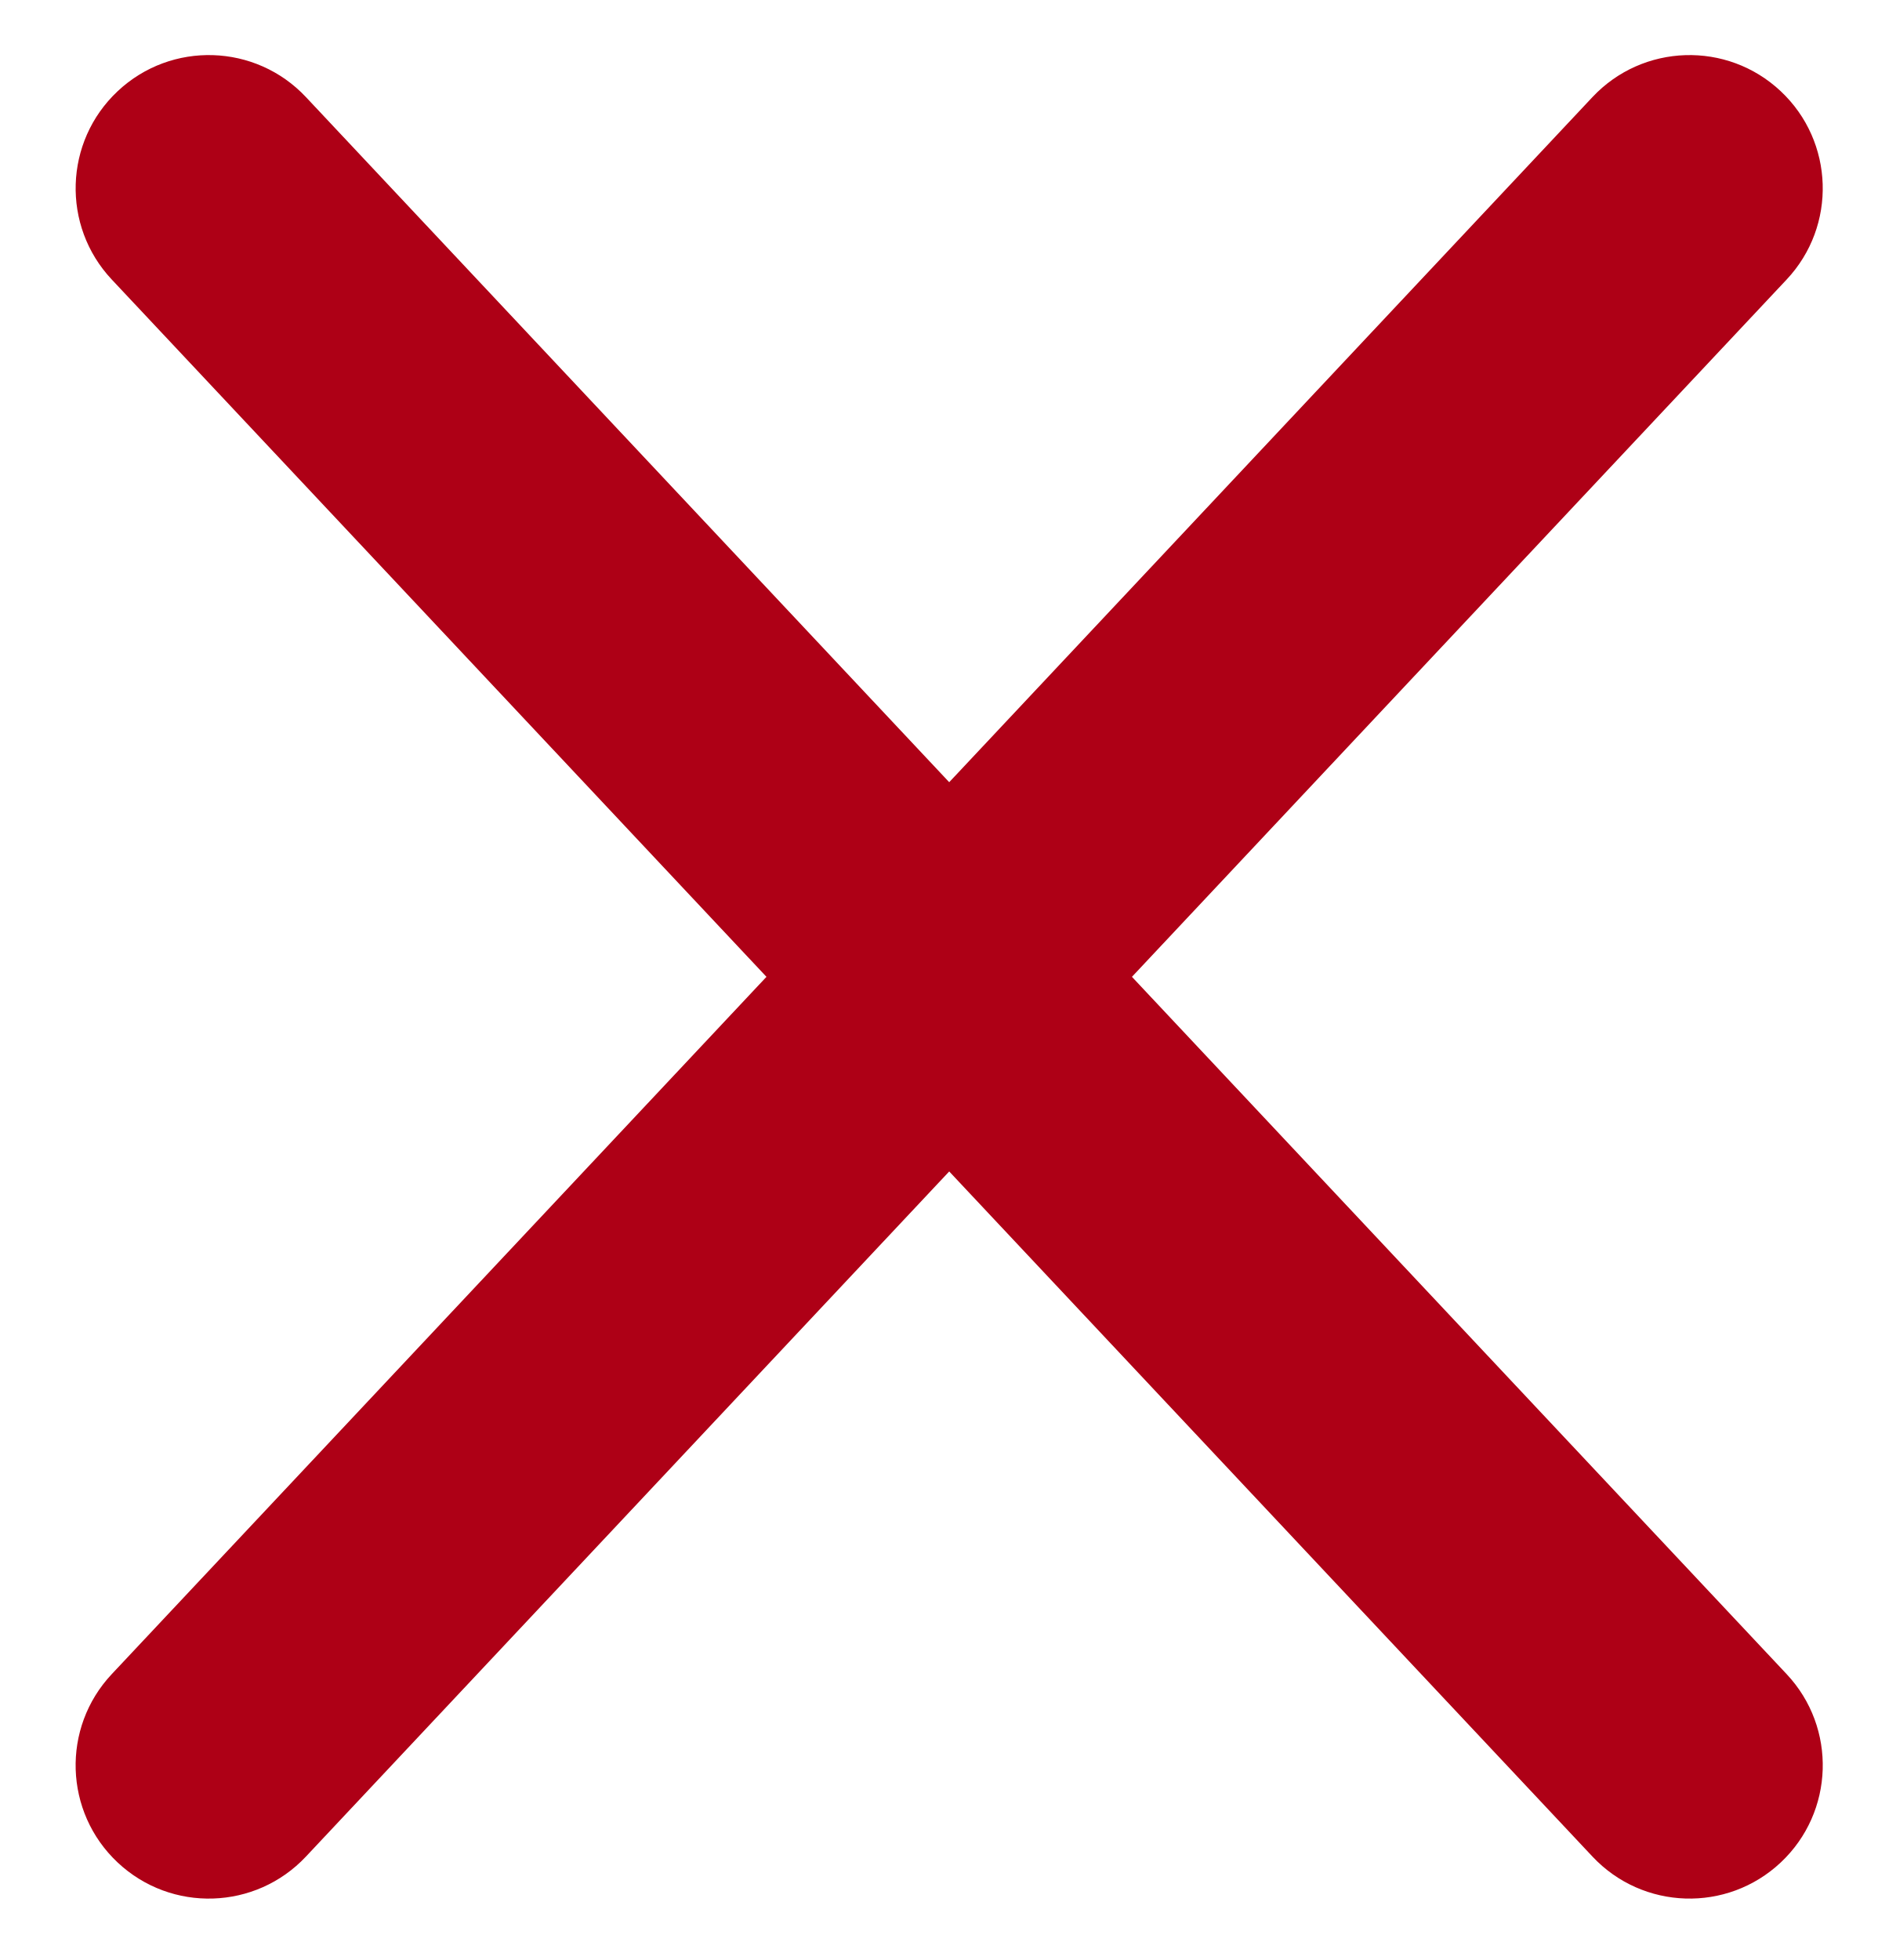
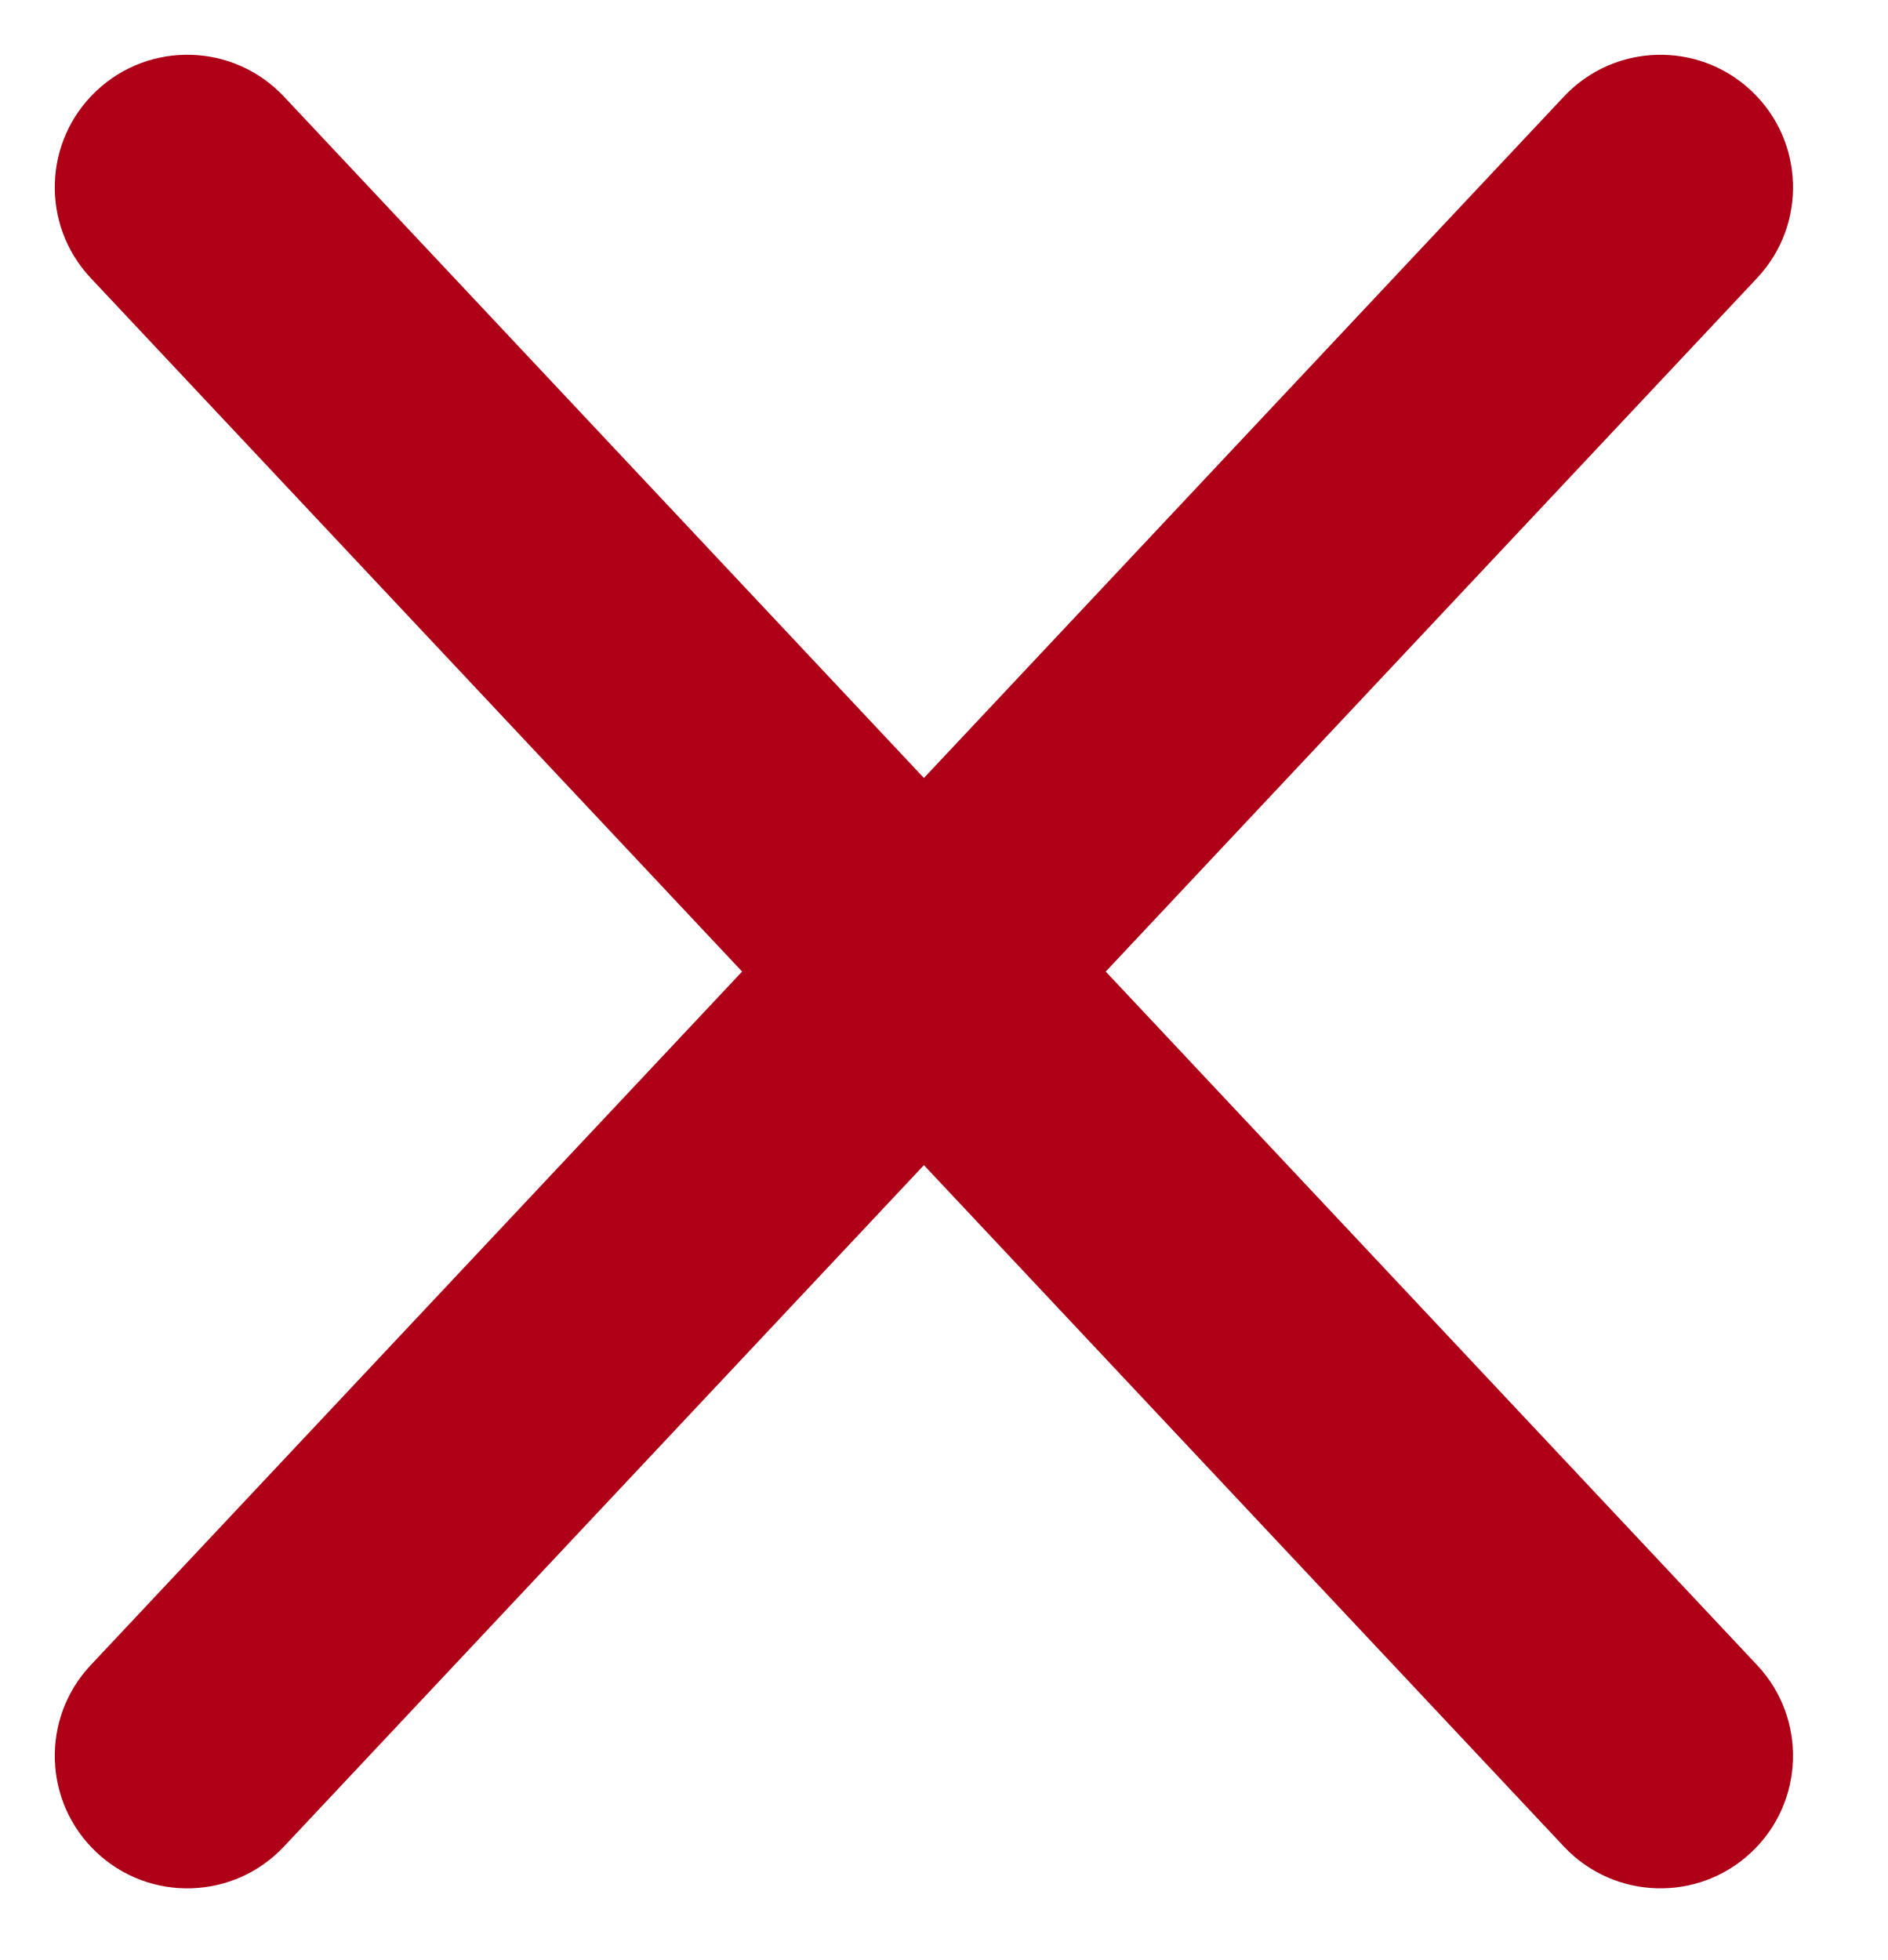
- <svg xmlns="http://www.w3.org/2000/svg" width="69" height="72" viewBox="0 0 69 72" fill="none">
-   <rect x="0.756" y="6.701" width="9.789" height="89.263" rx="4.894" transform="rotate(-43.2026 0.755615 6.70117)" fill="#AE0016" />
-   <rect width="9.789" height="89.263" rx="4.894" transform="matrix(-0.728938 -0.68458 -0.68458 0.728938 68.9983 6.70117)" fill="#AE0016" />
+ <svg xmlns="http://www.w3.org/2000/svg" width="26" height="27" viewBox="0 0 26 27" fill="none">
+   <rect x="-2.24113e-05" y="2.499" width="3.651" height="33.293" rx="1.825" transform="rotate(-43.2026 -2.24113e-05 2.49936)" fill="#AE0016" />
+   <rect width="3.651" height="33.293" rx="1.825" transform="matrix(-0.728938 -0.68458 -0.68458 0.728938 25.453 2.49936)" fill="#AE0016" />
</svg>
